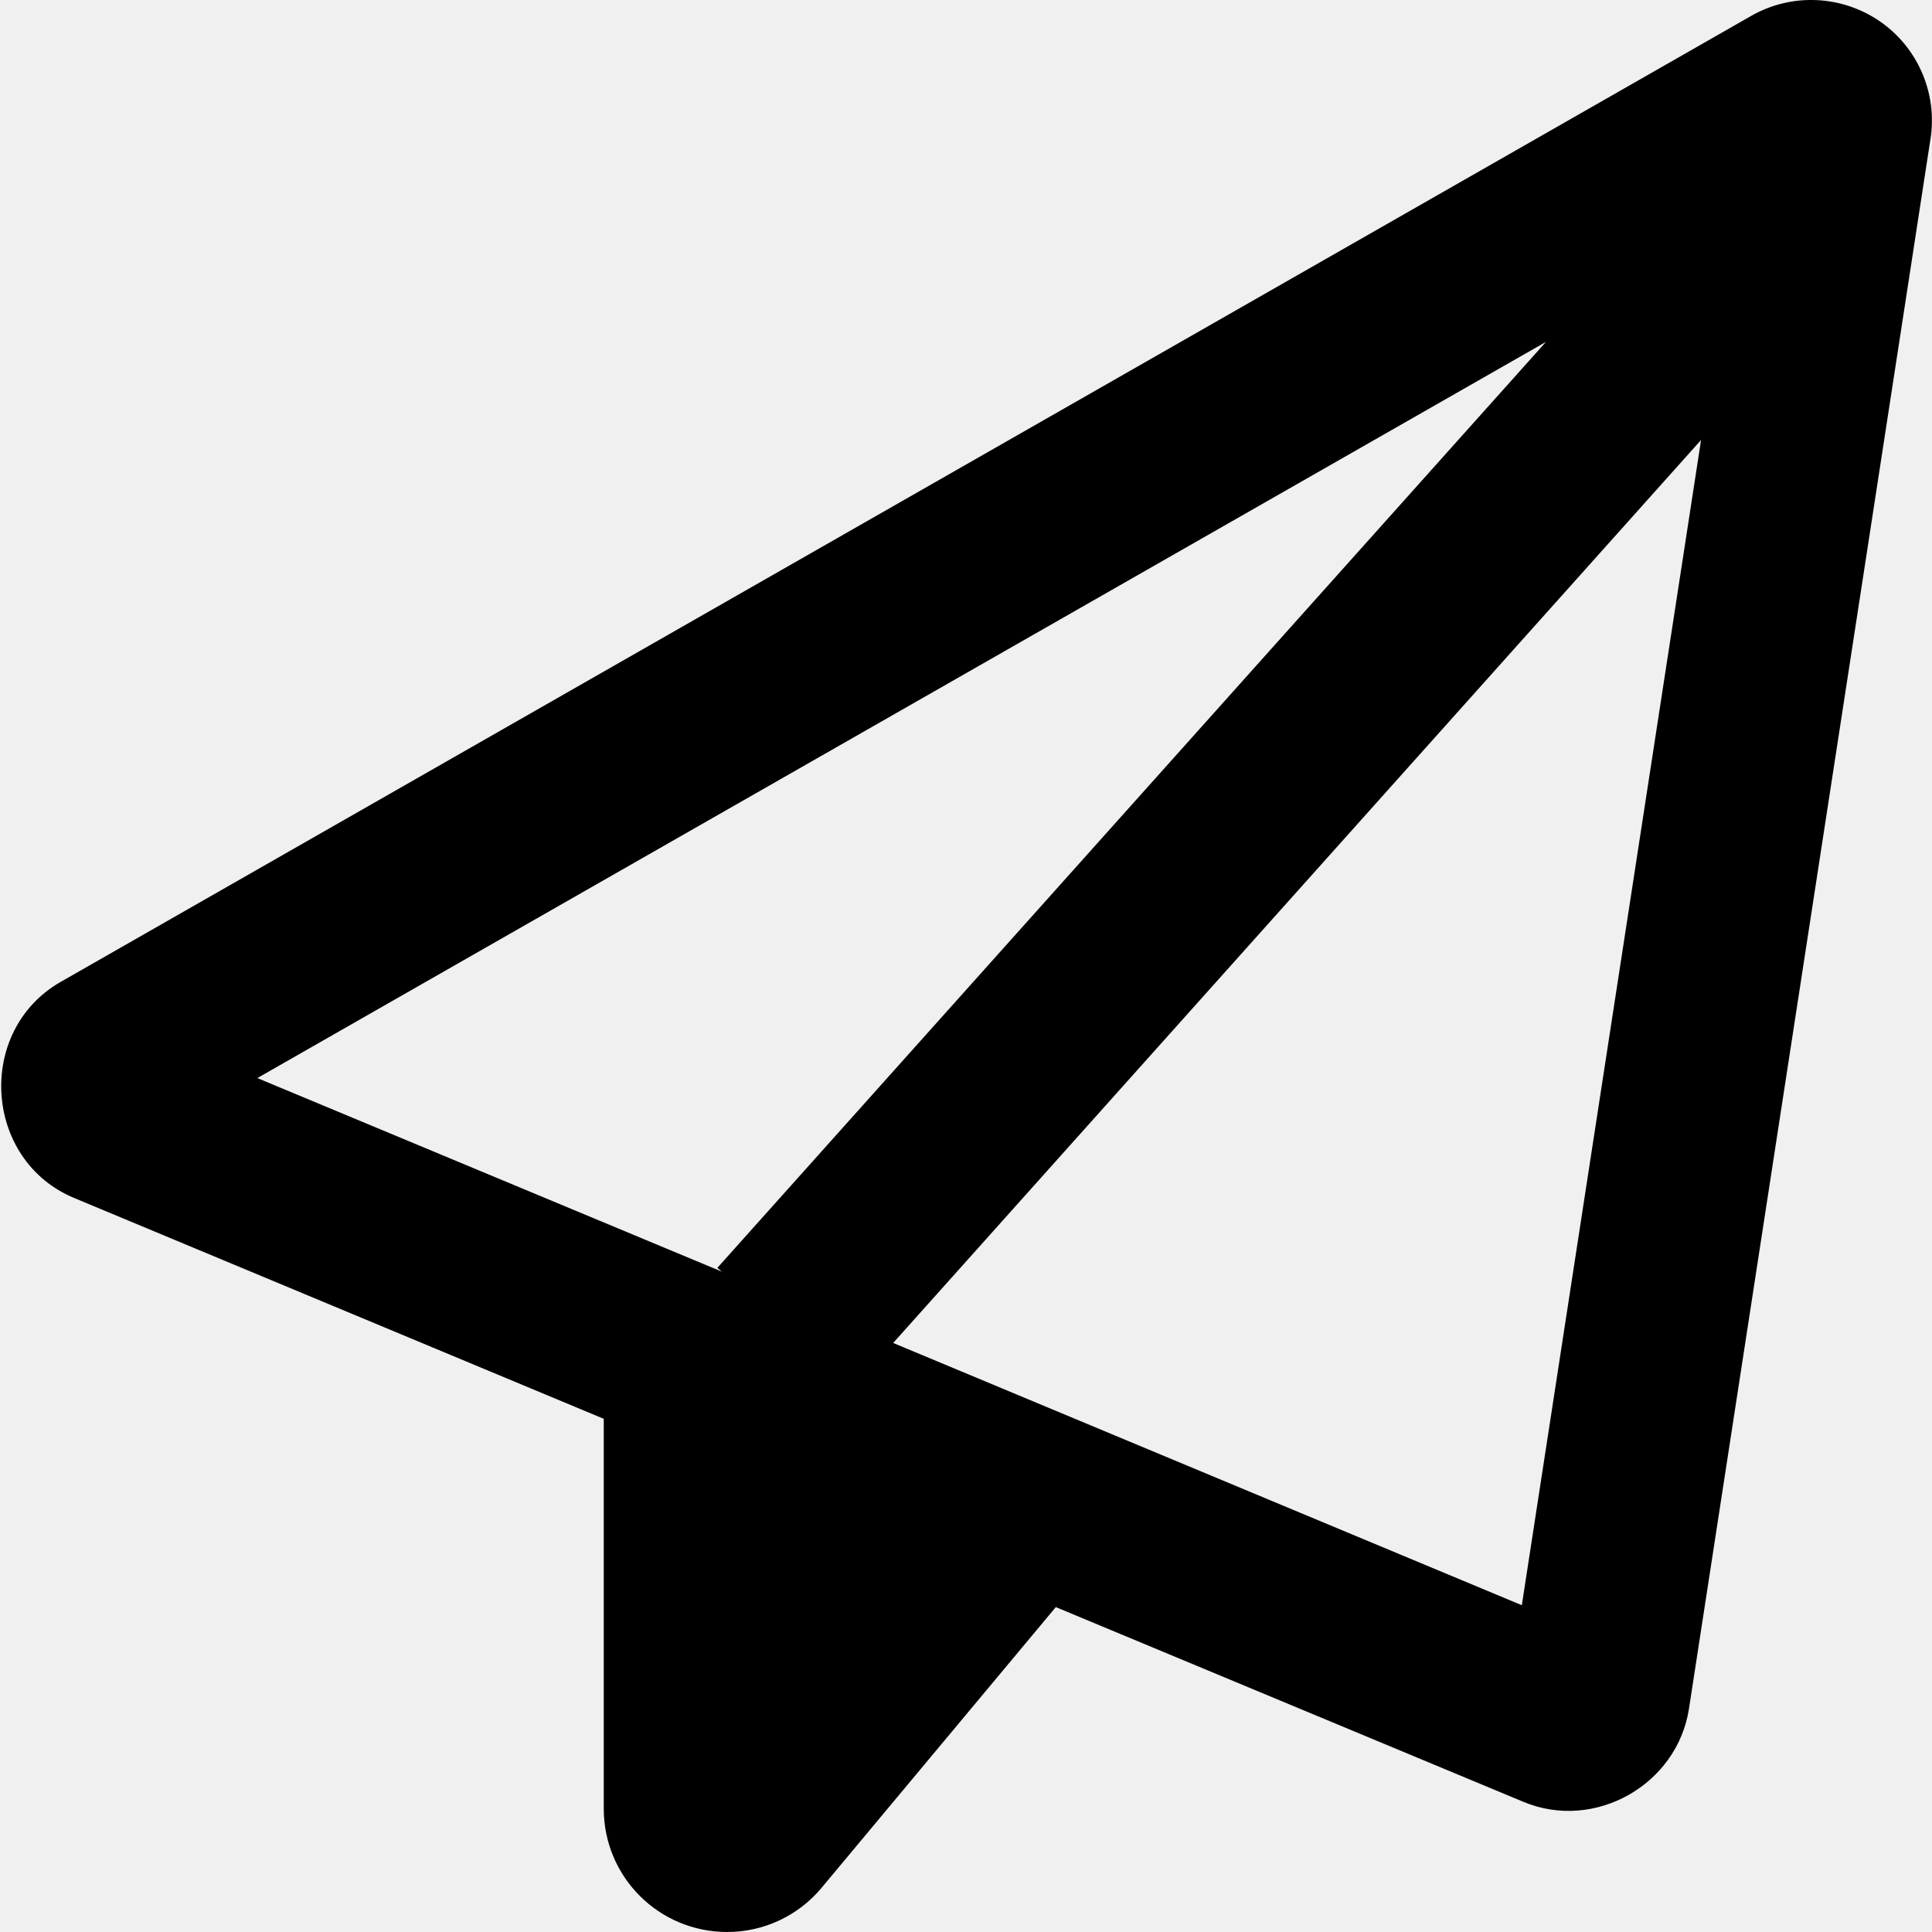
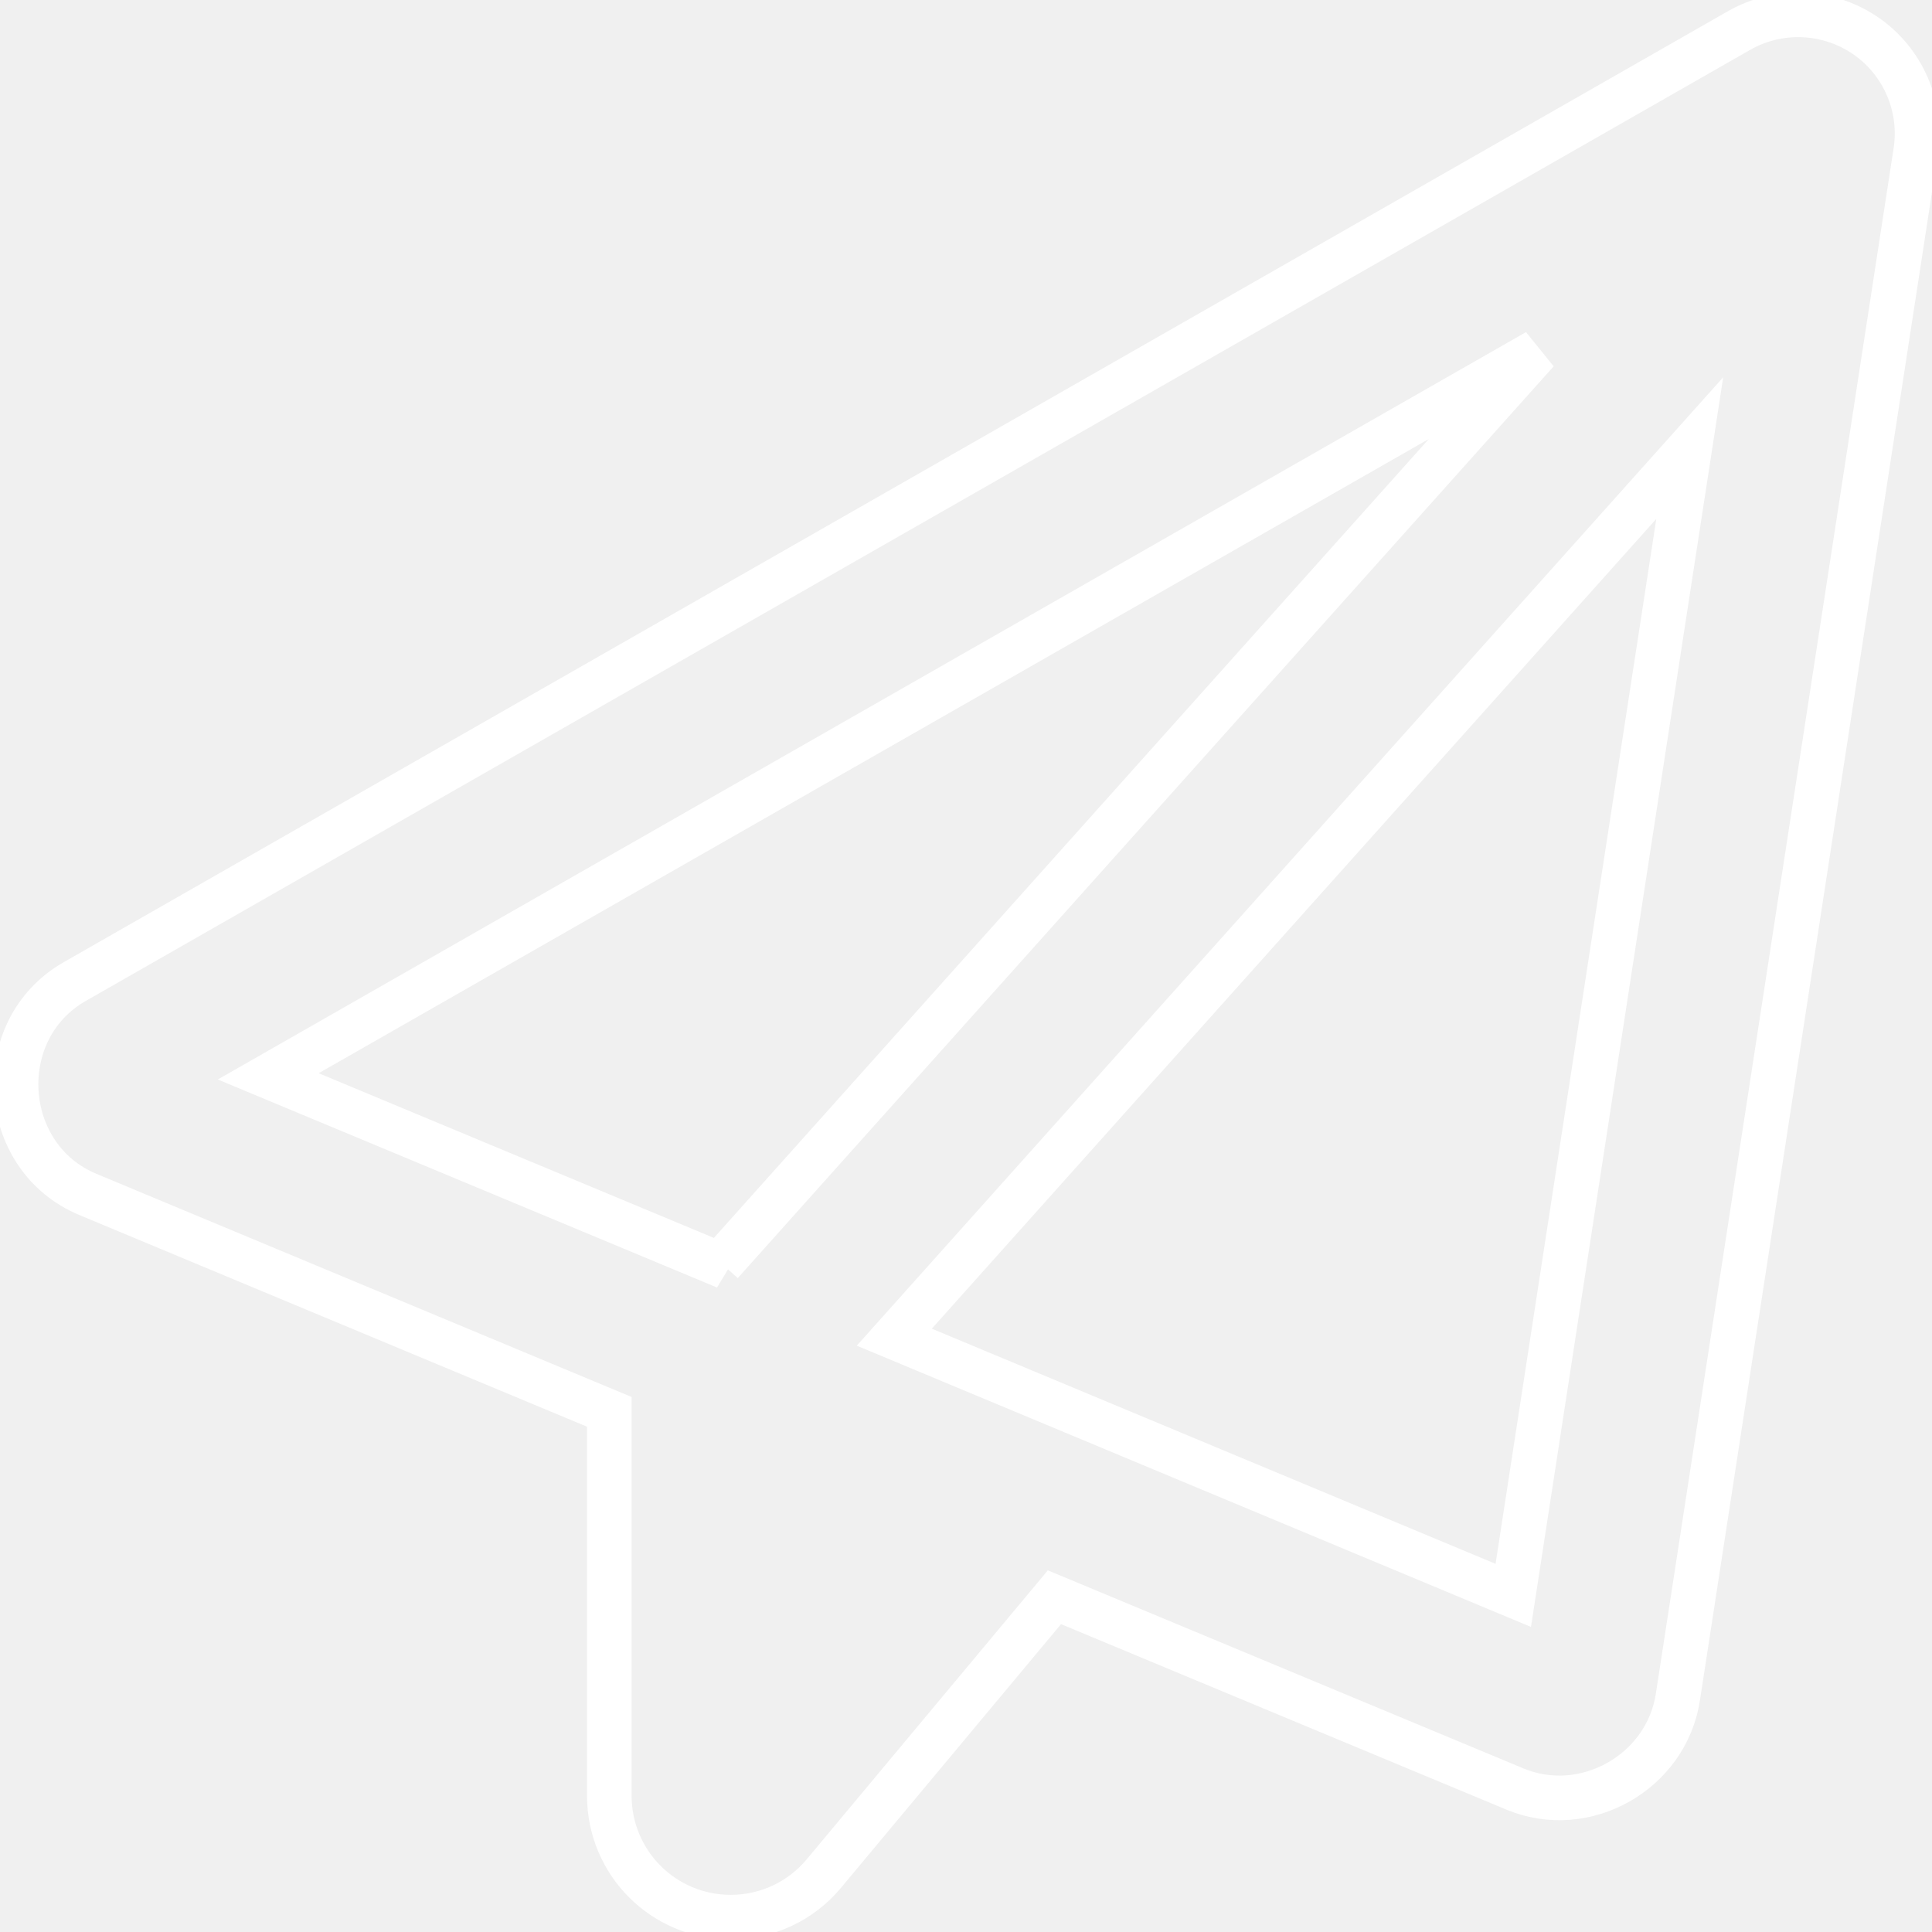
- <svg xmlns="http://www.w3.org/2000/svg" viewBox="0 0 512 512">
-   <path d="M16.1 260.2c-22.6 12.9-20.5 47.3 3.6 57.3L160 376l0 103.3c0 18.1 14.6 32.7 32.7 32.7c9.7 0 18.9-4.3 25.1-11.8l62-74.3 123.9 51.6c18.9 7.9 40.8-4.5 43.9-24.7l64-416c1.9-12.1-3.4-24.3-13.5-31.2s-23.3-7.5-34-1.4l-448 256zm52.1 25.5L409.7 90.6 190.1 336l1.2 1L68.2 285.7zM403.3 425.4L236.7 355.9 450.8 116.6 403.3 425.4z" />
+ <svg xmlns="http://www.w3.org/2000/svg" viewBox="-4 -4 520 520">
+   <path d="M16.1 260.2c-22.6 12.9-20.5 47.3 3.6 57.3L160 376l0 103.3c0 18.1 14.6 32.7 32.7 32.7c9.7 0 18.9-4.3 25.1-11.8l62-74.3 123.9 51.6c18.9 7.9 40.8-4.5 43.9-24.7l64-416c1.9-12.1-3.4-24.3-13.5-31.2s-23.3-7.5-34-1.4l-448 256zm52.1 25.5L409.7 90.6 190.1 336l1.2 1L68.2 285.7zM403.3 425.4L236.7 355.9 450.8 116.6 403.3 425.4z" fill="none" stroke="white" stroke-width="12" />
</svg>
